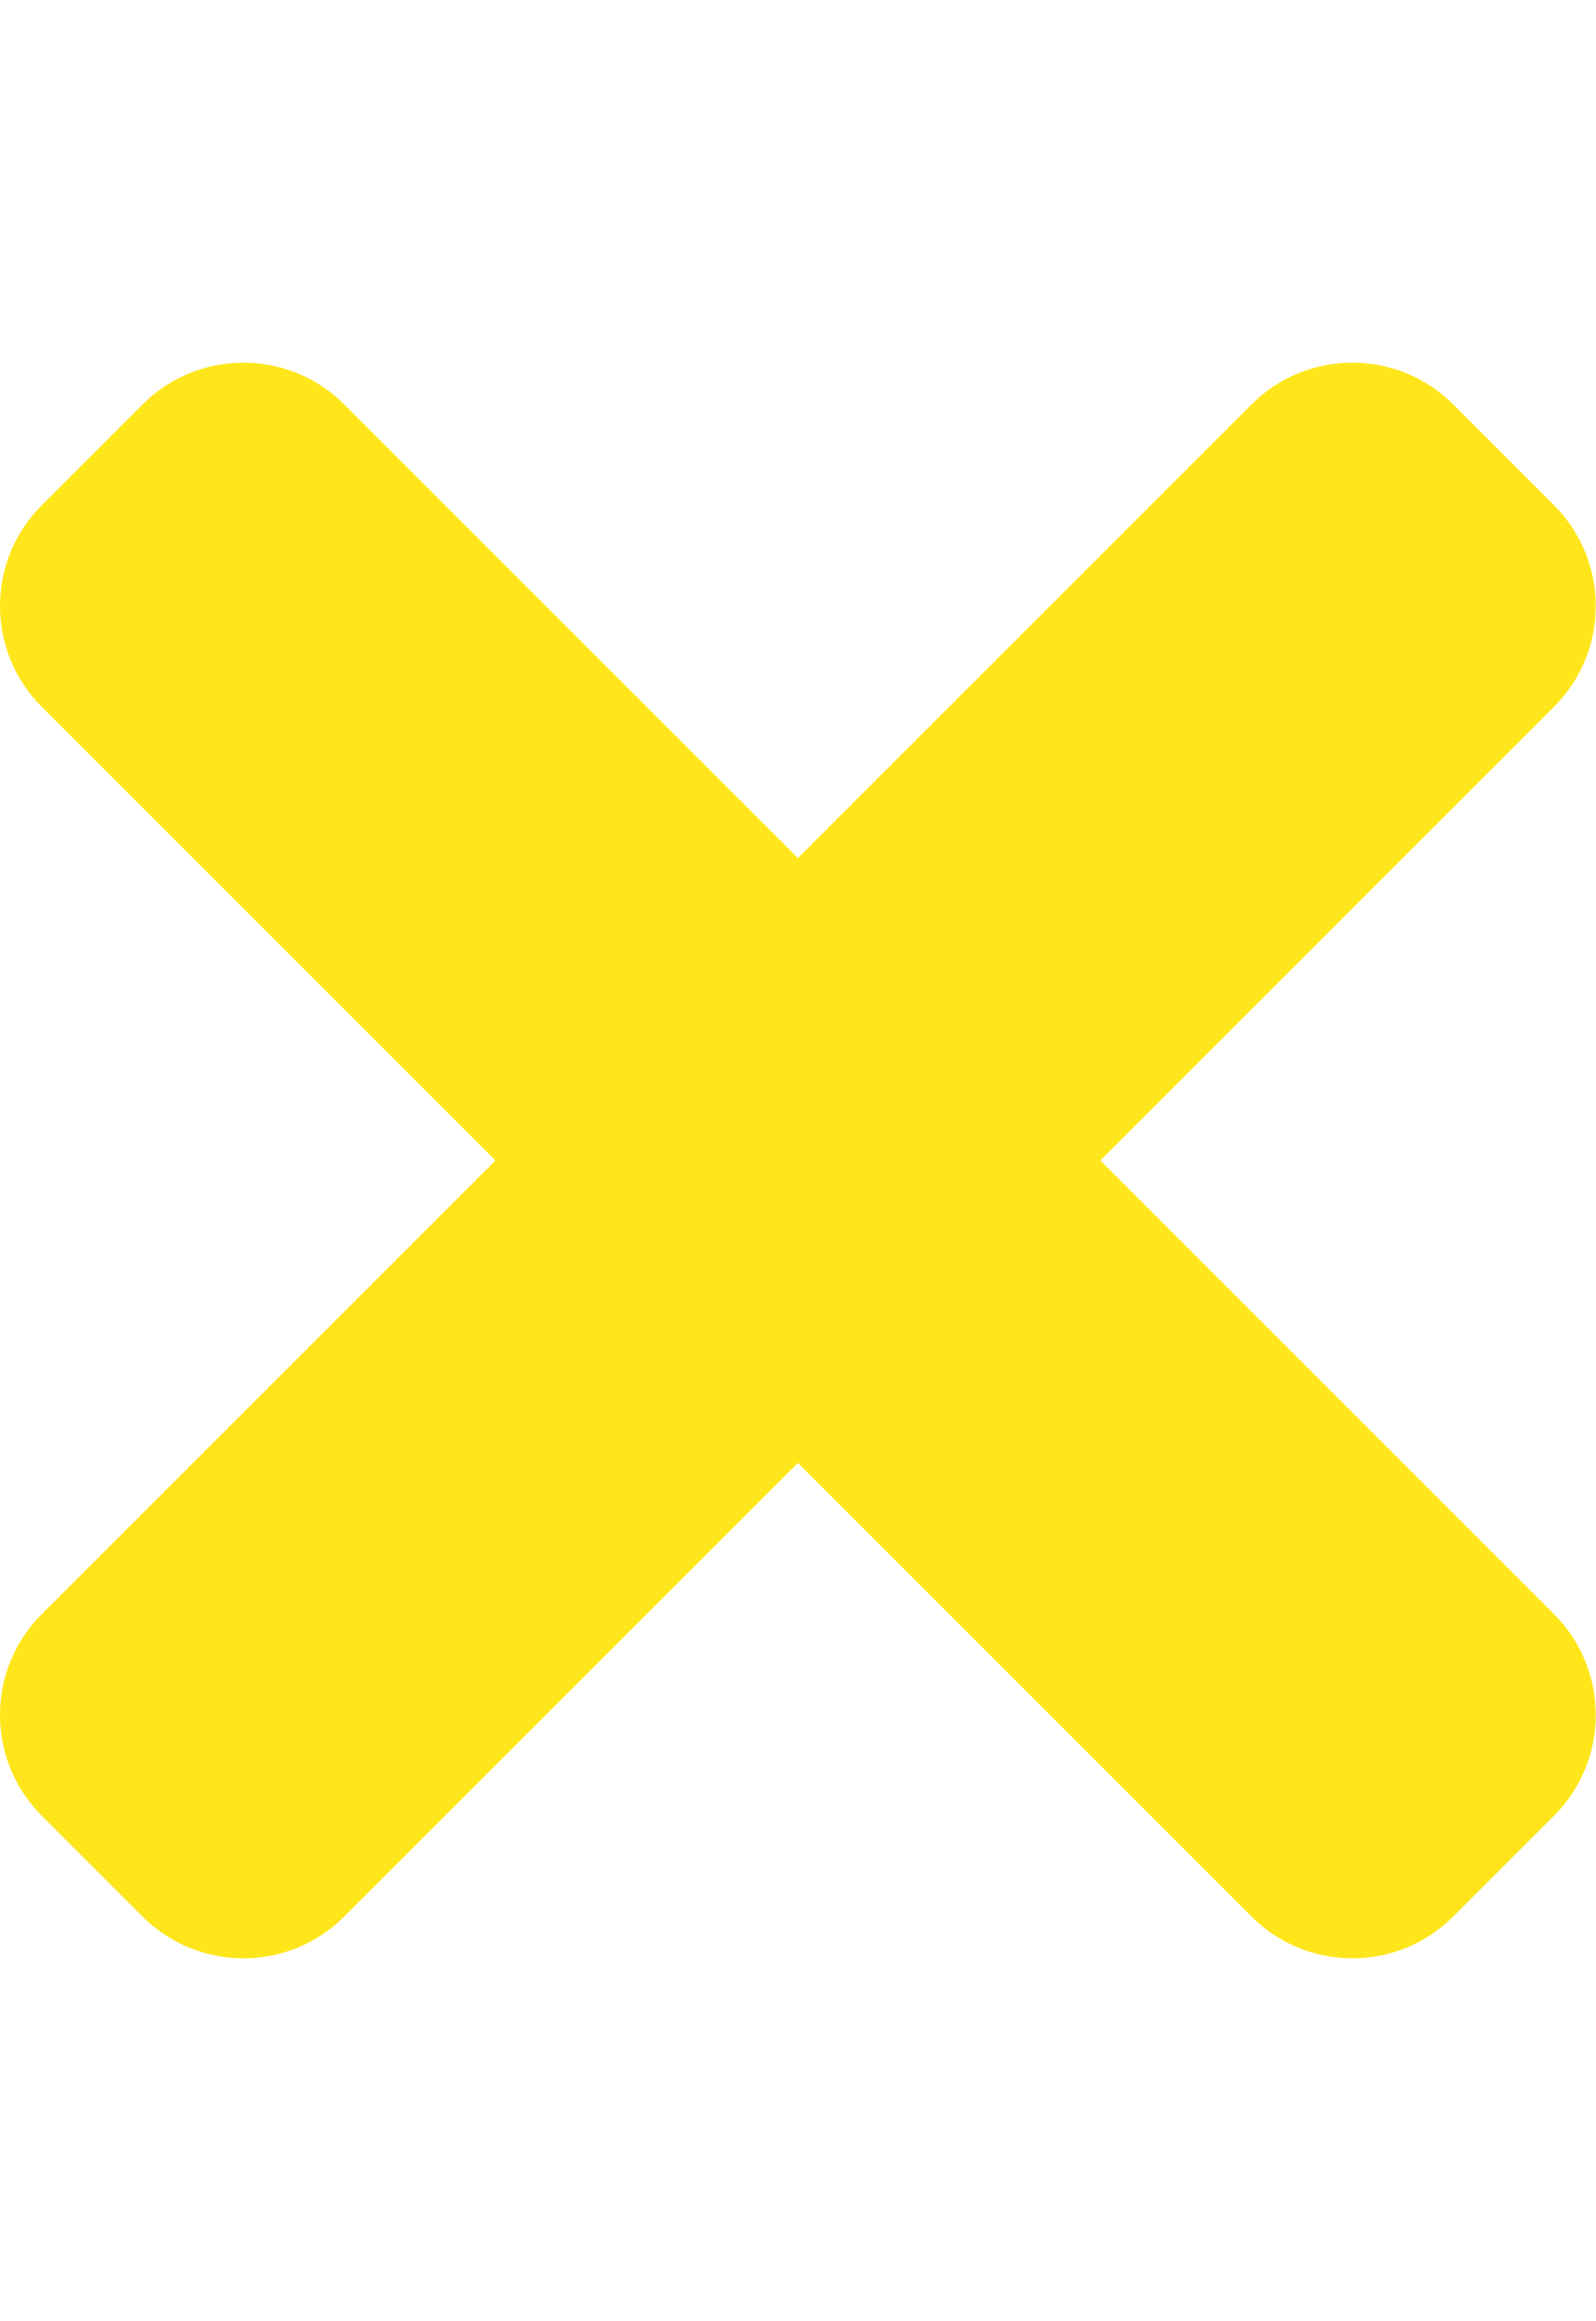
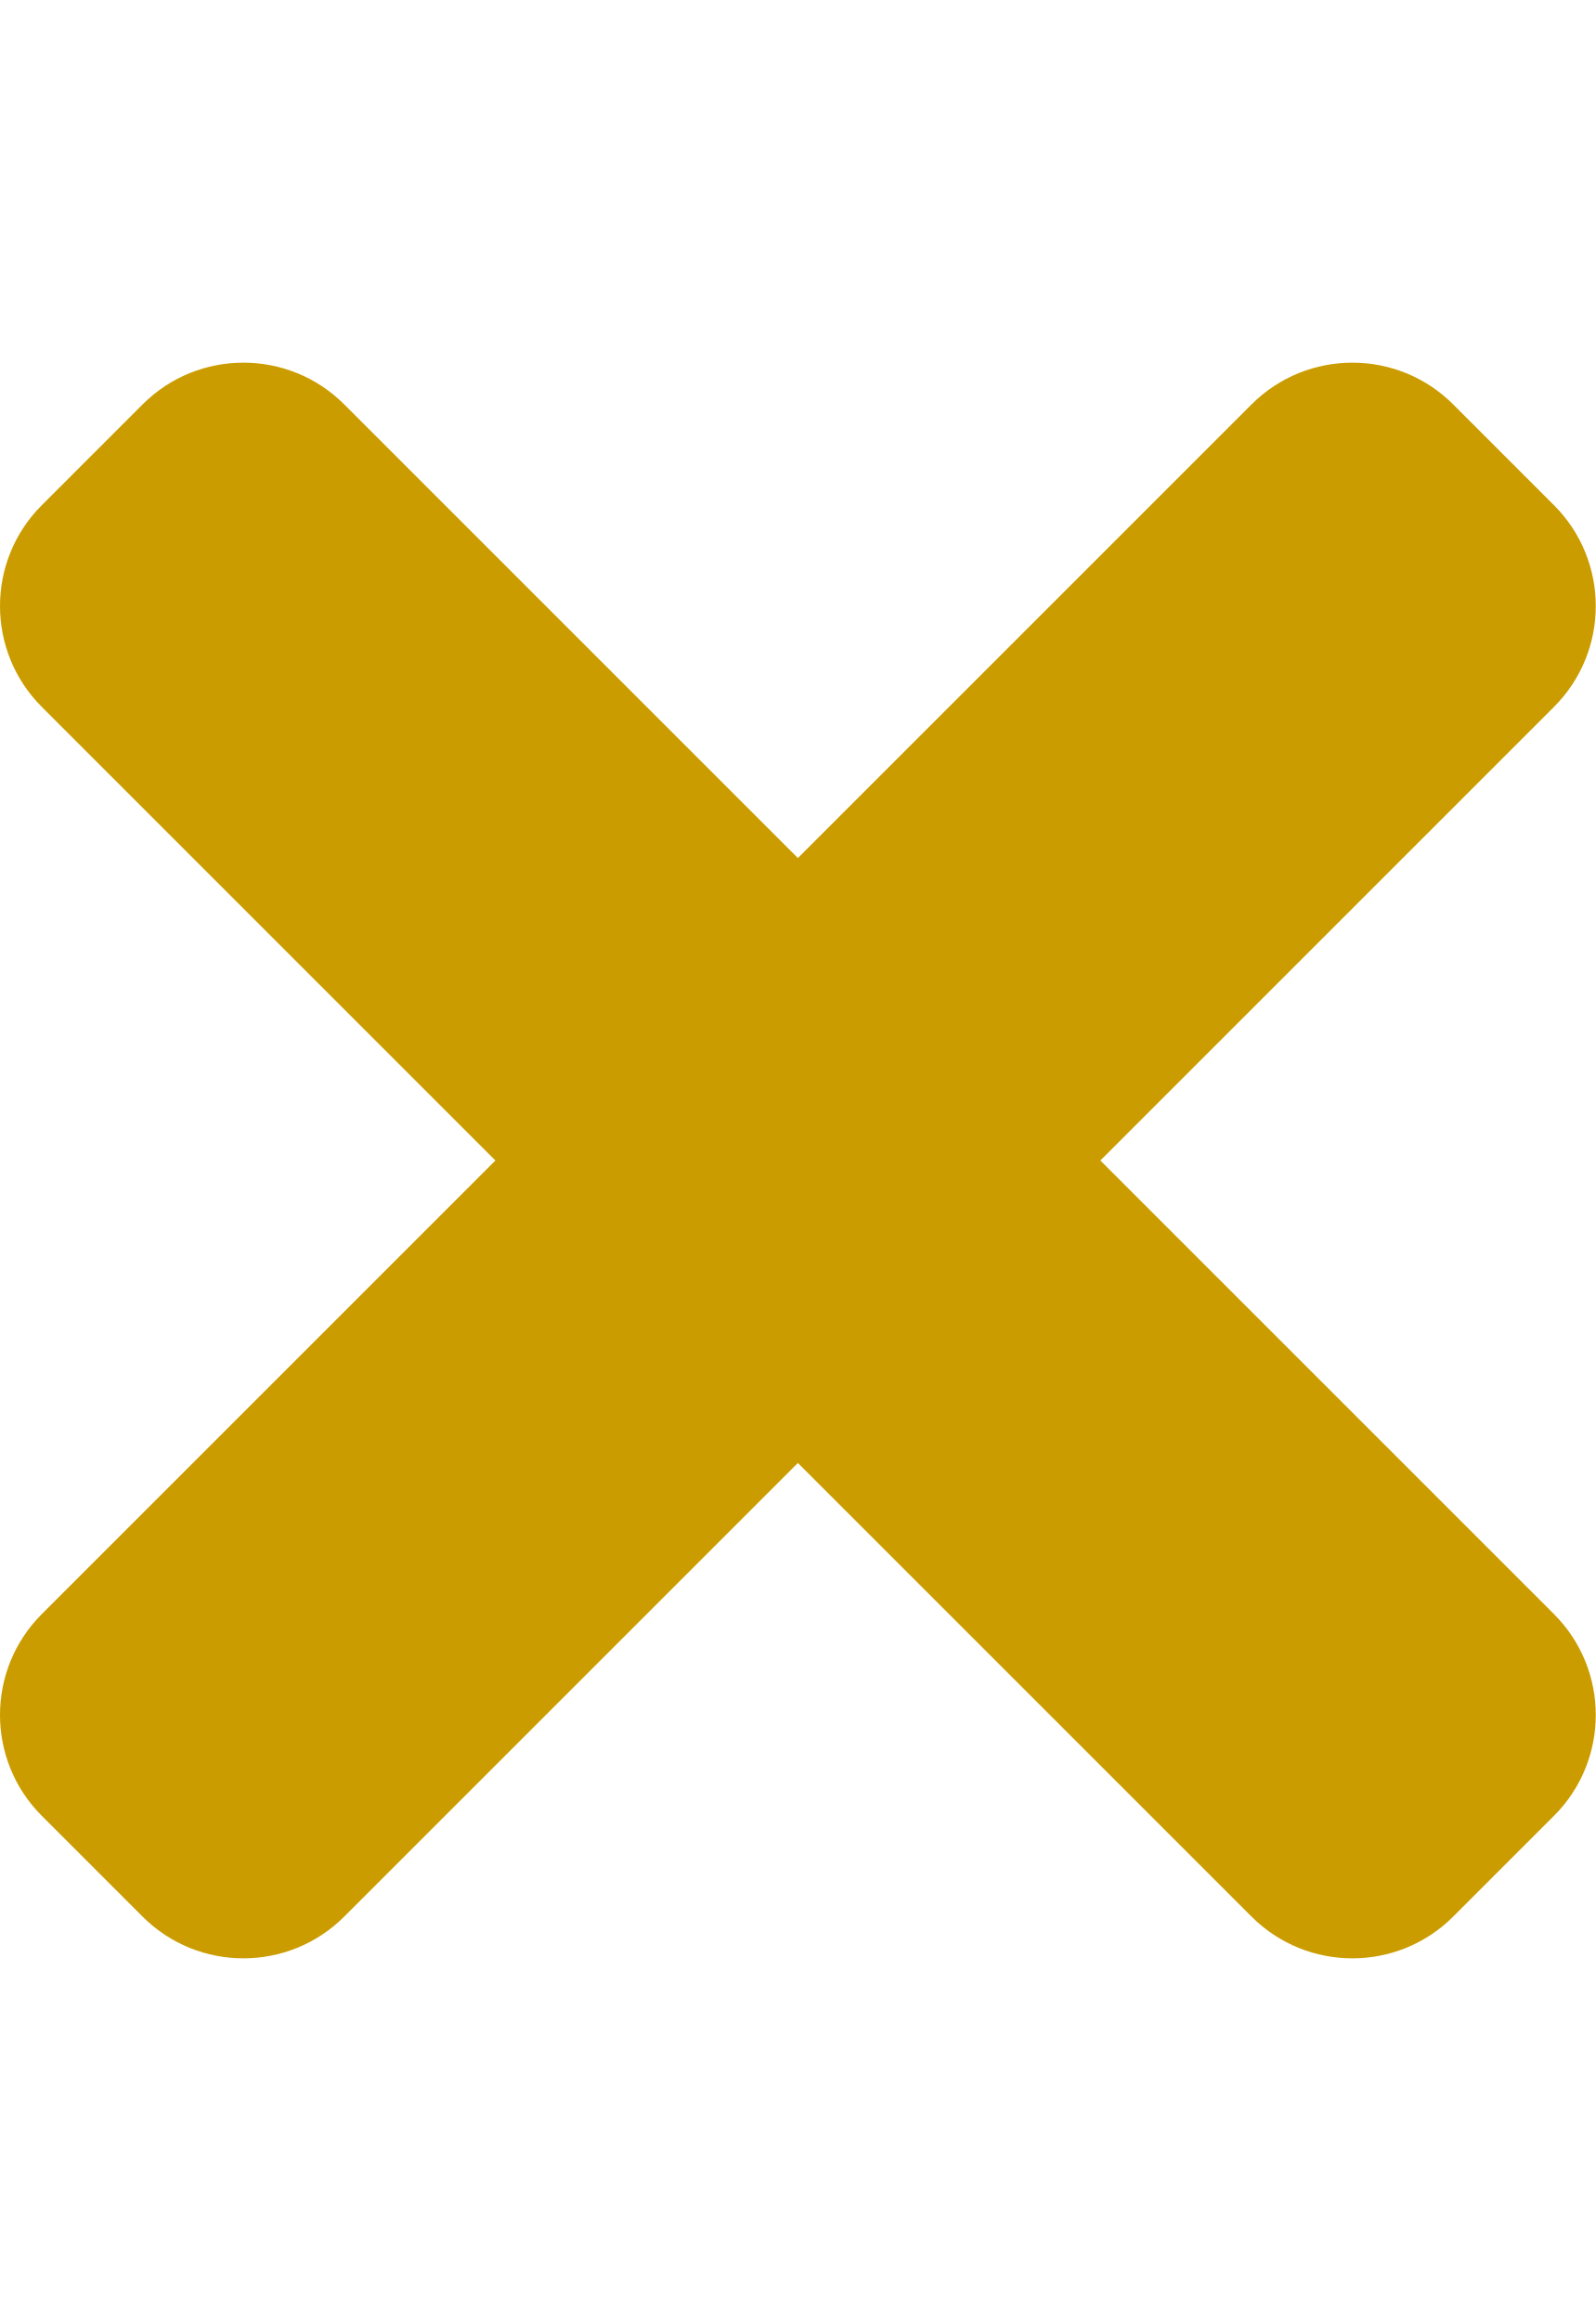
<svg xmlns="http://www.w3.org/2000/svg" aria-hidden="true" focusable="false" data-prefix="fas" data-icon="times" class="svg-inline--fa fa-times fa-w-11" role="img" viewBox="0 0 352 512">
-   <path fill="#ffe61a" d="M242.72 256l100.07-100.07c12.28-12.28 12.28-32.19 0-44.48l-22.24-22.24c-12.28-12.28-32.19-12.28-44.48 0L176 189.28 75.93 89.21c-12.28-12.28-32.19-12.28-44.48 0L9.21 111.45c-12.28 12.28-12.28 32.19 0 44.48L109.28 256 9.21 356.07c-12.28 12.28-12.28 32.19 0 44.48l22.24 22.24c12.28 12.28 32.2 12.28 44.48 0L176 322.72l100.07 100.07c12.28 12.28 32.2 12.28 44.48 0l22.24-22.24c12.28-12.28 12.28-32.19 0-44.48L242.72 256z" />
+   <path fill="#cb9c00" d="M242.72 256l100.07-100.07c12.28-12.28 12.28-32.19 0-44.48l-22.24-22.24c-12.28-12.28-32.19-12.28-44.48 0L176 189.28 75.93 89.21c-12.28-12.28-32.19-12.28-44.48 0L9.21 111.45c-12.28 12.28-12.28 32.19 0 44.48L109.28 256 9.21 356.07c-12.28 12.28-12.28 32.19 0 44.48l22.24 22.24c12.28 12.28 32.2 12.28 44.48 0L176 322.72l100.07 100.07c12.28 12.28 32.2 12.28 44.48 0l22.24-22.24c12.28-12.28 12.28-32.19 0-44.48L242.72 256z" />
</svg>
